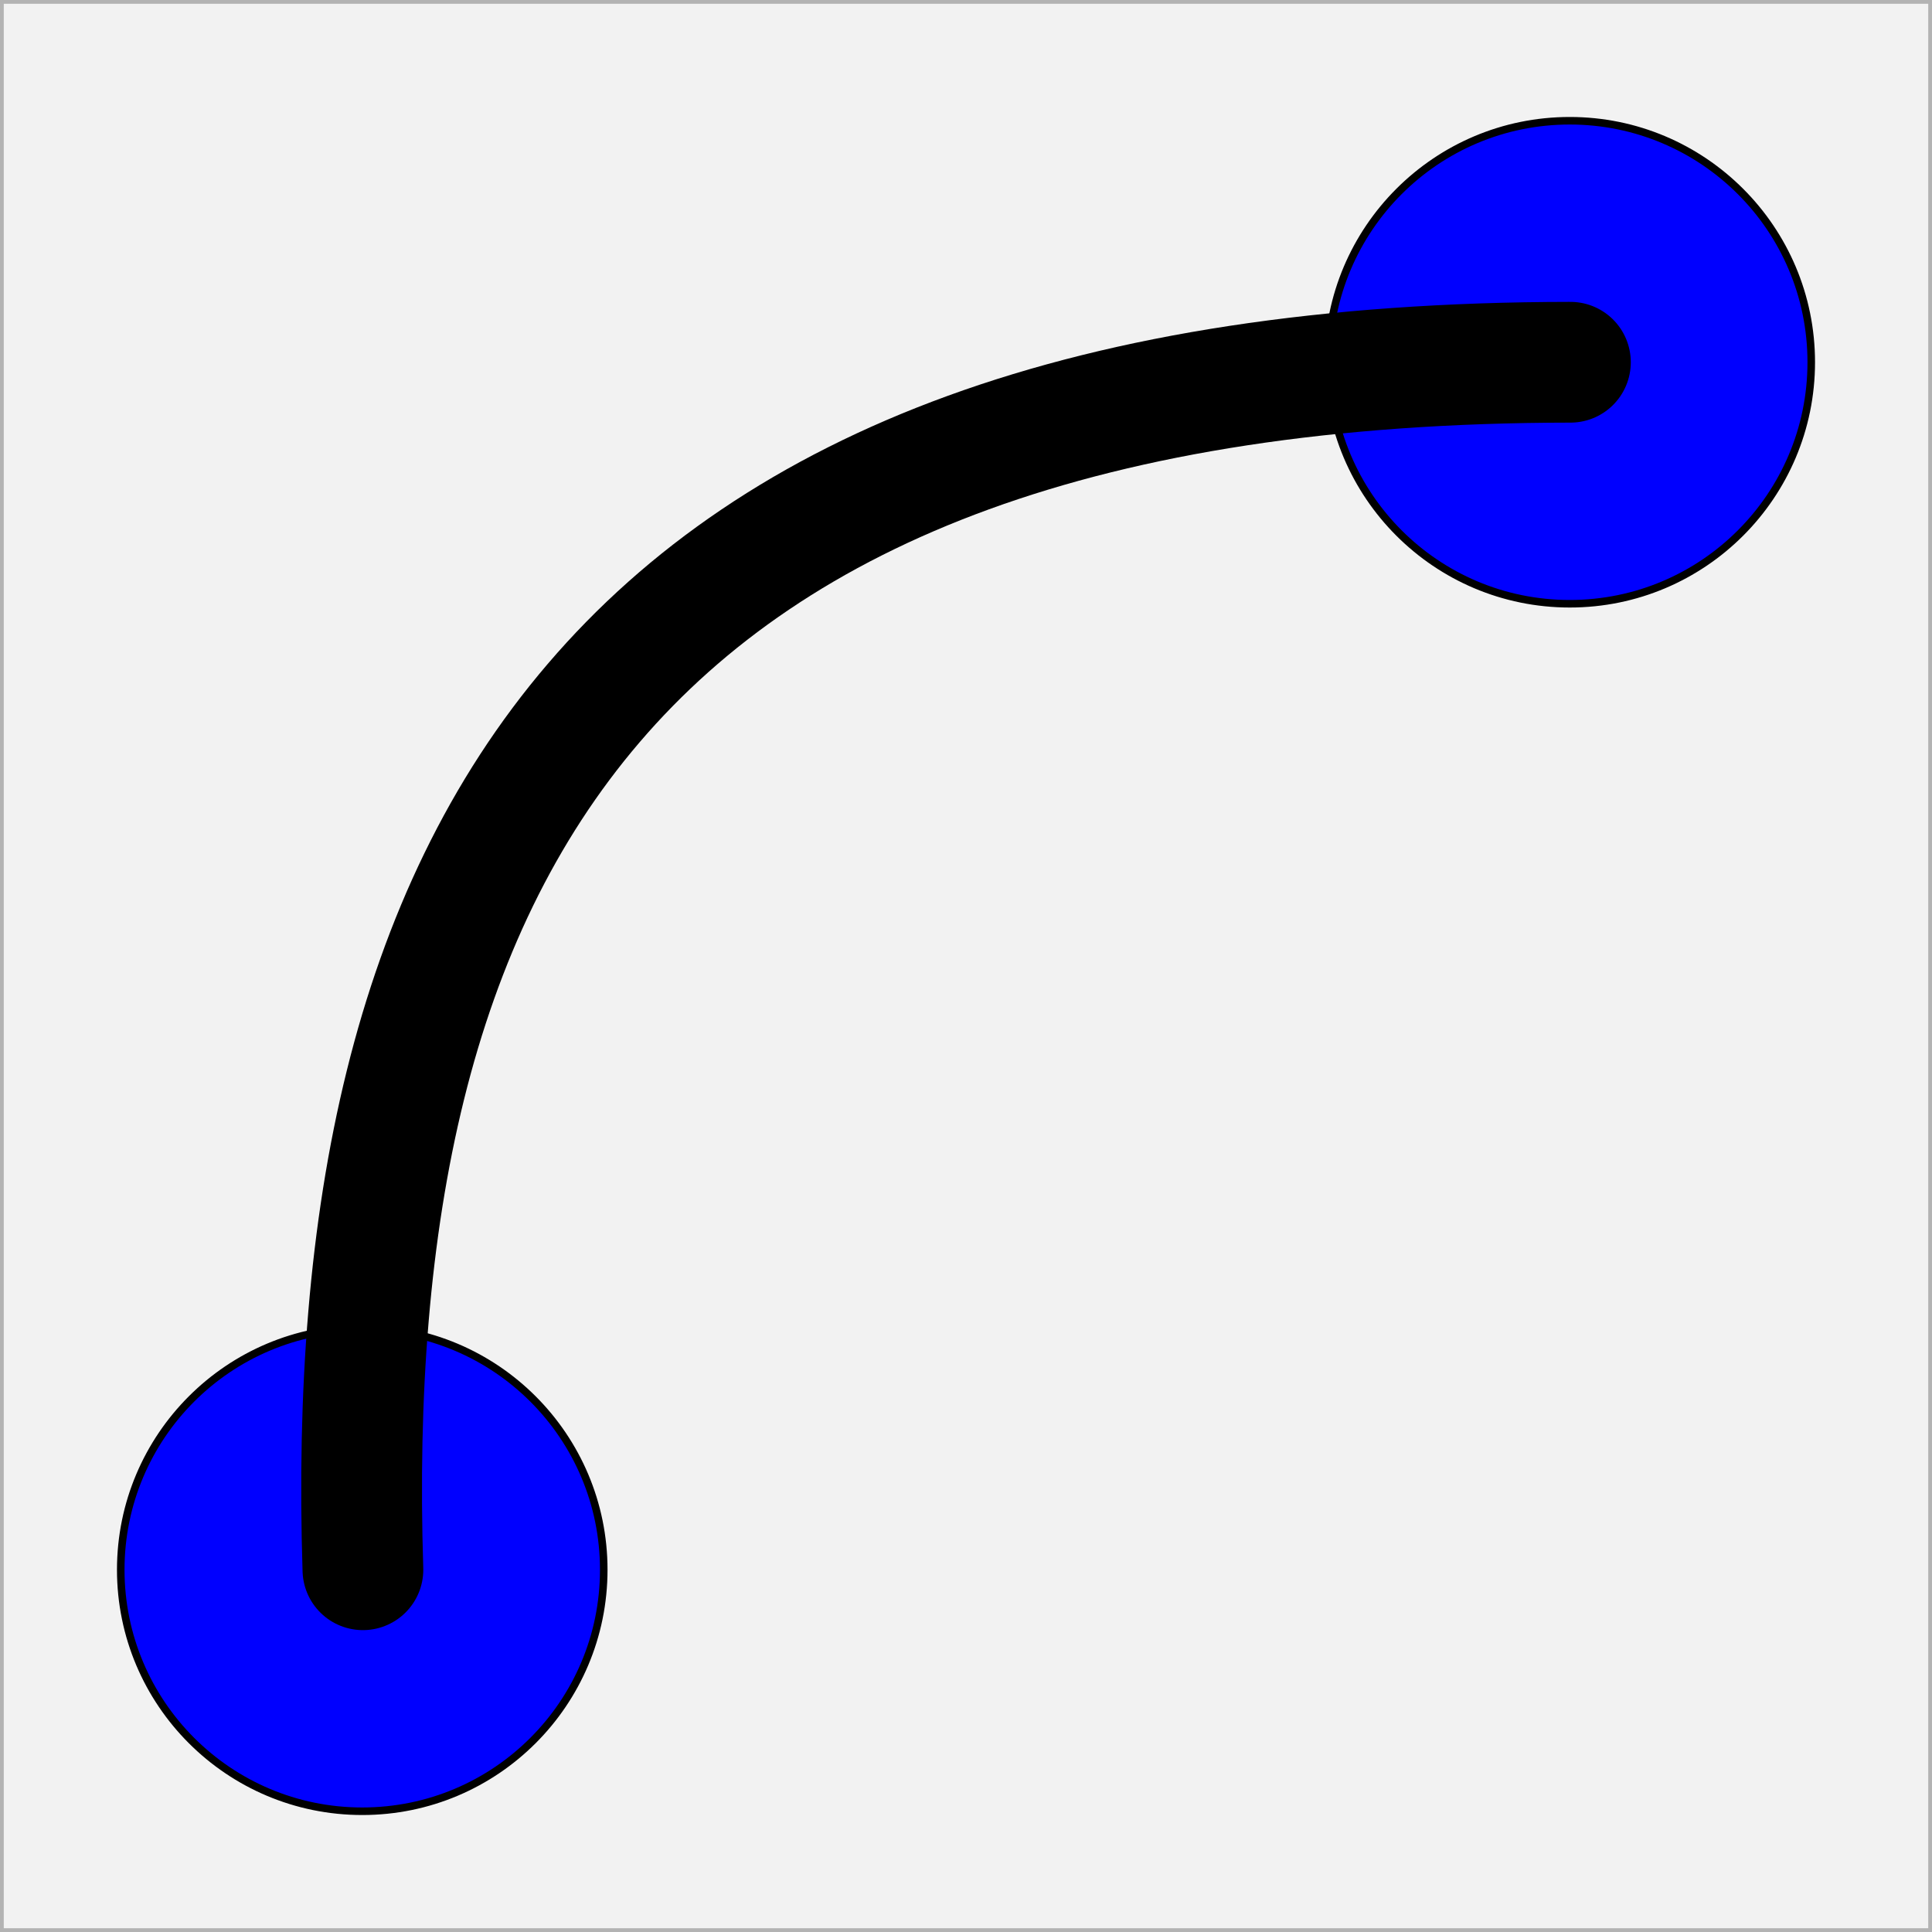
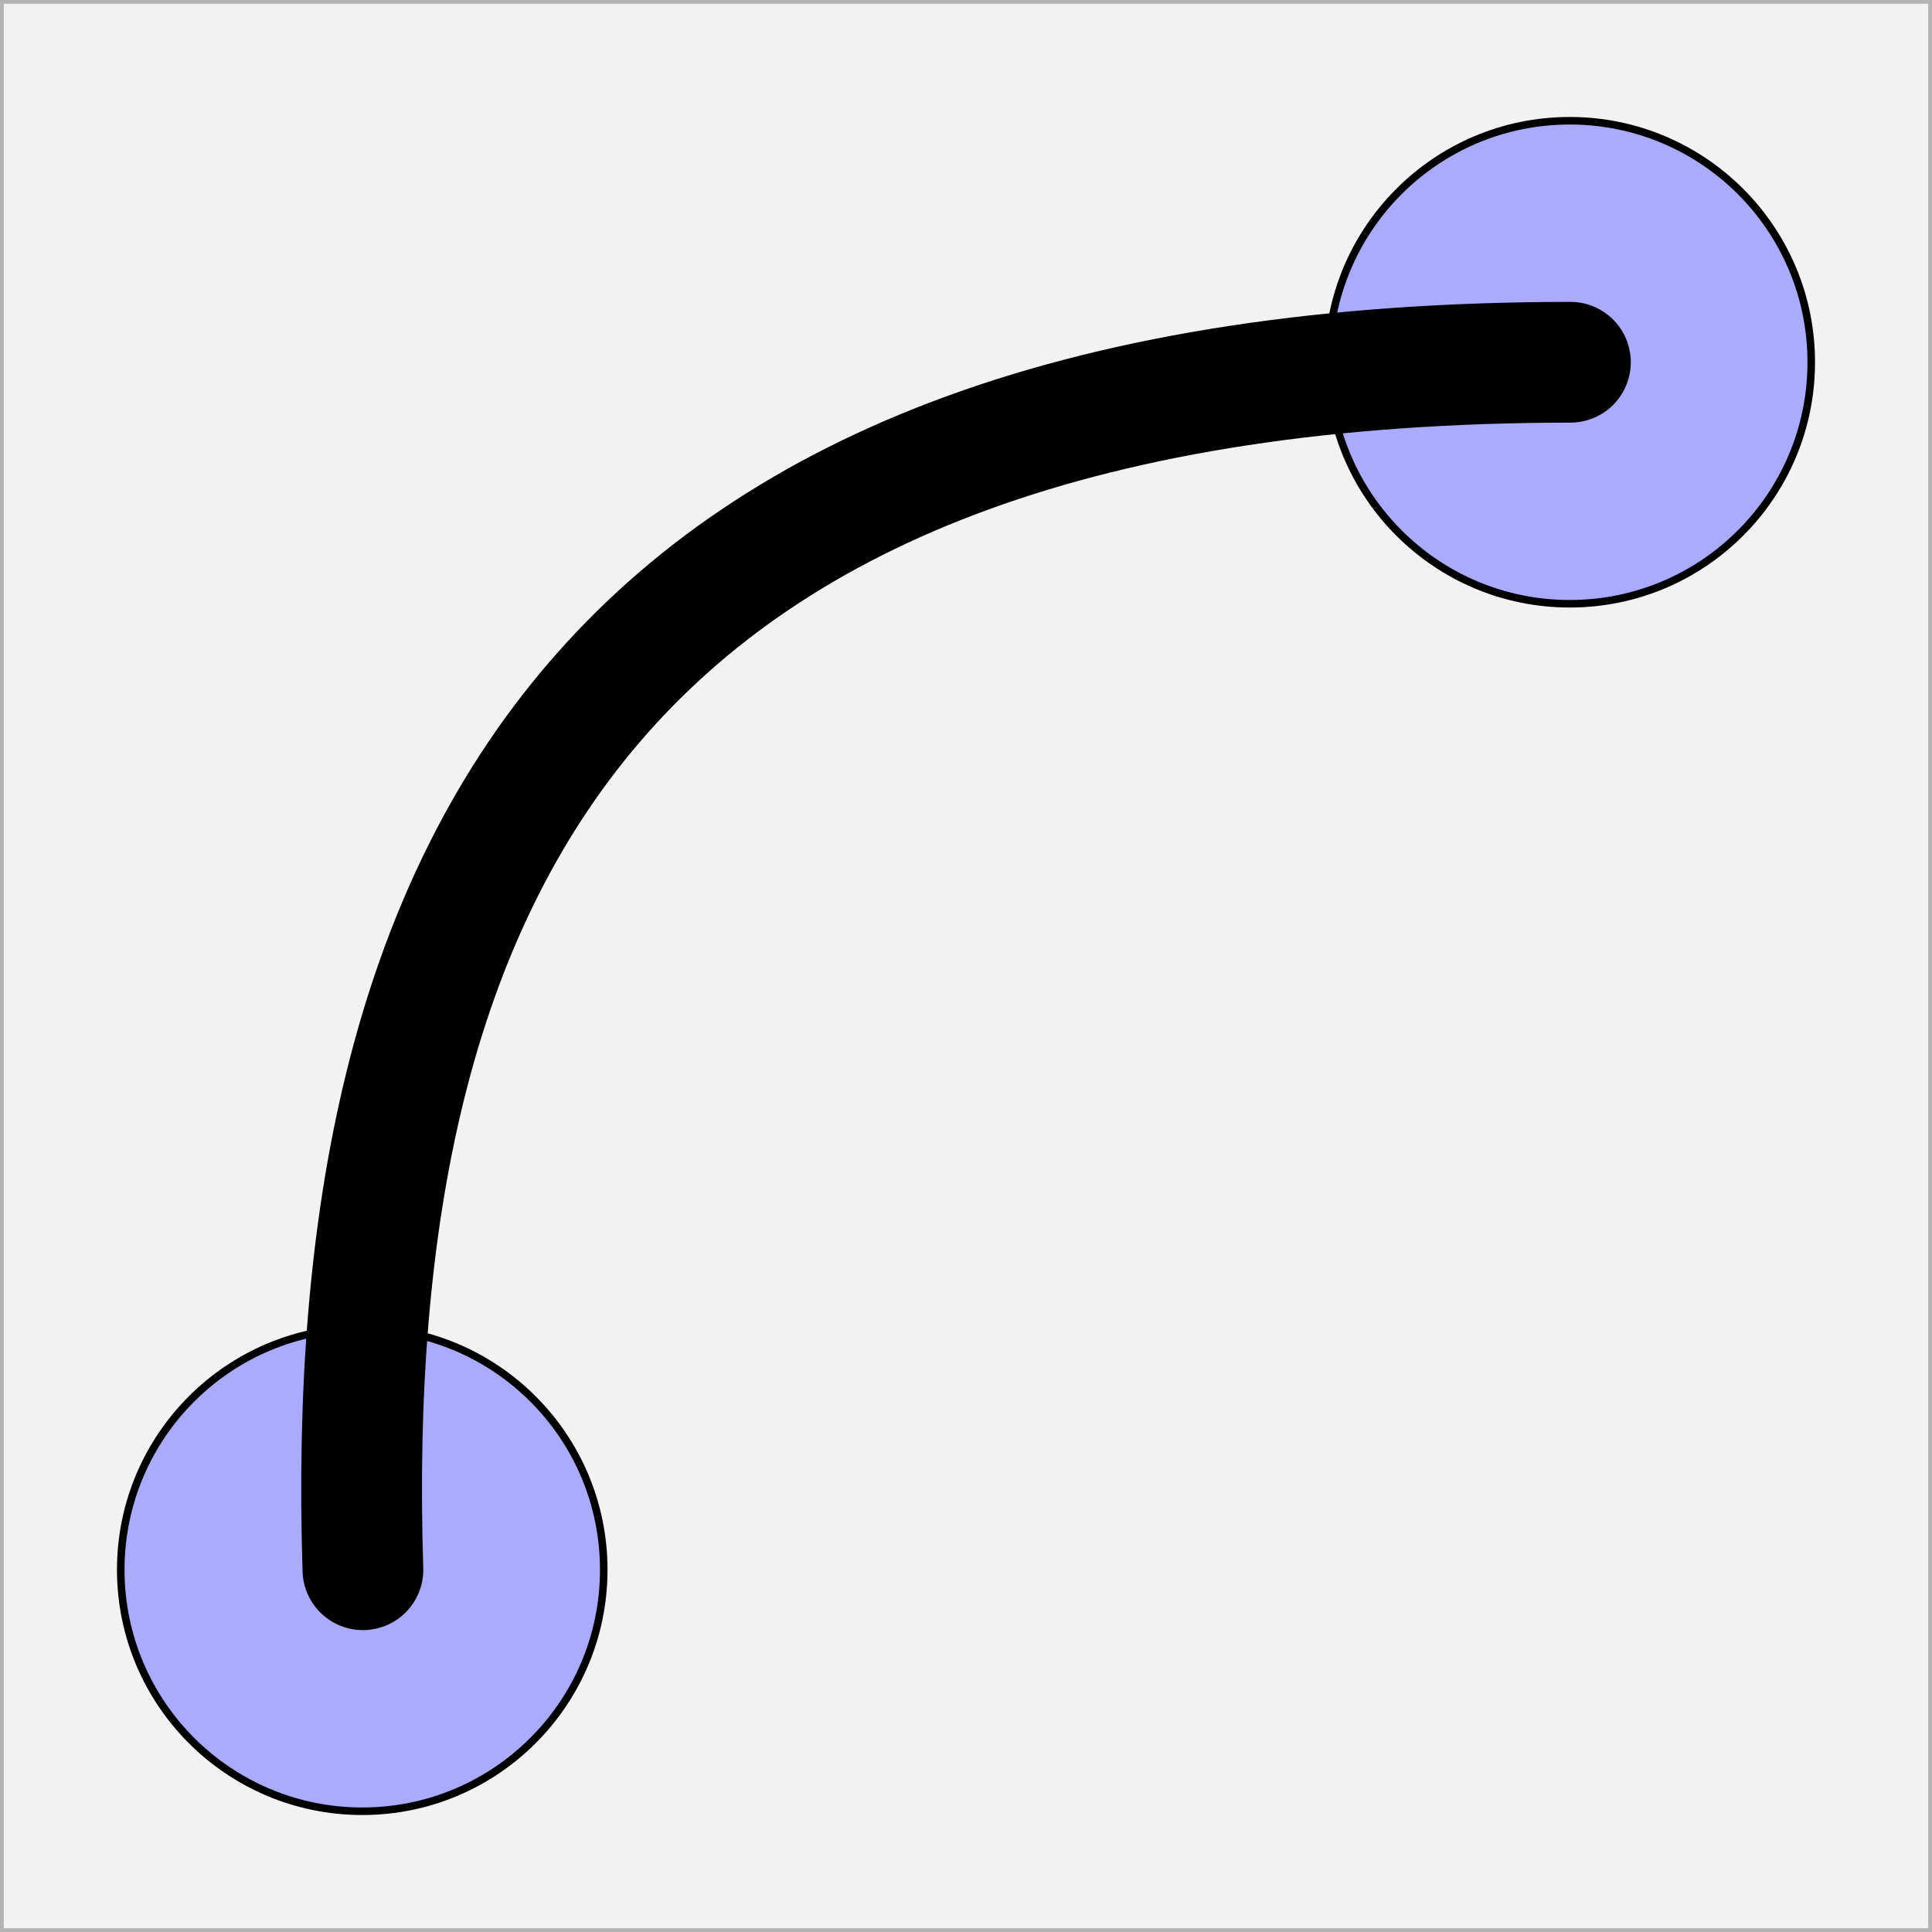
<svg xmlns="http://www.w3.org/2000/svg" width="64" height="64" id="svg2" version="1.1">
  <defs id="defs4" />
  <g id="layer1" transform="translate(0,-988.3622)">
    <rect style="fill:#f2f2f2;fill-opacity:1;fill-rule:evenodd;stroke:#b3b3b3;stroke-width:0.25;stroke-linecap:square;stroke-linejoin:miter;stroke-miterlimit:0;stroke-opacity:1;stroke-dasharray:none" id="rect3767" width="64" height="64" x="0" y="0" transform="translate(0,988.3622)" rx="0" />
-     <path style="fill:#0000ff;fill-opacity:1;fill-rule:evenodd;stroke:#000000;stroke-width:0.25;stroke-linecap:square;stroke-linejoin:miter;stroke-miterlimit:0;stroke-opacity:1;stroke-dasharray:none" id="path3773" d="m 60,12 a 8,8 0 1 1 -16,0 8,8 0 1 1 16,0 z" transform="translate(0,988.3622)" />
-     <path transform="translate(-40,1028.362)" d="m 60,12 a 8,8 0 1 1 -16,0 8,8 0 1 1 16,0 z" id="path3775" style="fill:#0000ff;fill-opacity:1;fill-rule:evenodd;stroke:#000000;stroke-width:0.25;stroke-linecap:square;stroke-linejoin:miter;stroke-miterlimit:0;stroke-opacity:1;stroke-dasharray:none" />
+     <path style="fill:#aaaaff;fill-opacity:1;fill-rule:evenodd;stroke:#000000;stroke-width:0.25;stroke-linecap:square;stroke-linejoin:miter;stroke-miterlimit:0;stroke-opacity:1;stroke-dasharray:none" id="path3773" d="m 60,12 a 8,8 0 1 1 -16,0 8,8 0 1 1 16,0 z" transform="translate(0,988.3622)" />
+     <path transform="translate(-40,1028.362)" d="m 60,12 a 8,8 0 1 1 -16,0 8,8 0 1 1 16,0 z" id="path3775" style="fill:#aaaaff;fill-opacity:1;fill-rule:evenodd;stroke:#000000;stroke-width:0.25;stroke-linecap:square;stroke-linejoin:miter;stroke-miterlimit:0;stroke-opacity:1;stroke-dasharray:none" />
    <path style="fill:none;stroke:#000000;stroke-width:4;stroke-linecap:round;stroke-linejoin:miter;stroke-opacity:1;stroke-miterlimit:4;stroke-dasharray:none" d="m 12.022,1040.362 c -0.741,-23.256 7.794,-39.972 40,-40" id="path3783" />
  </g>
</svg>
